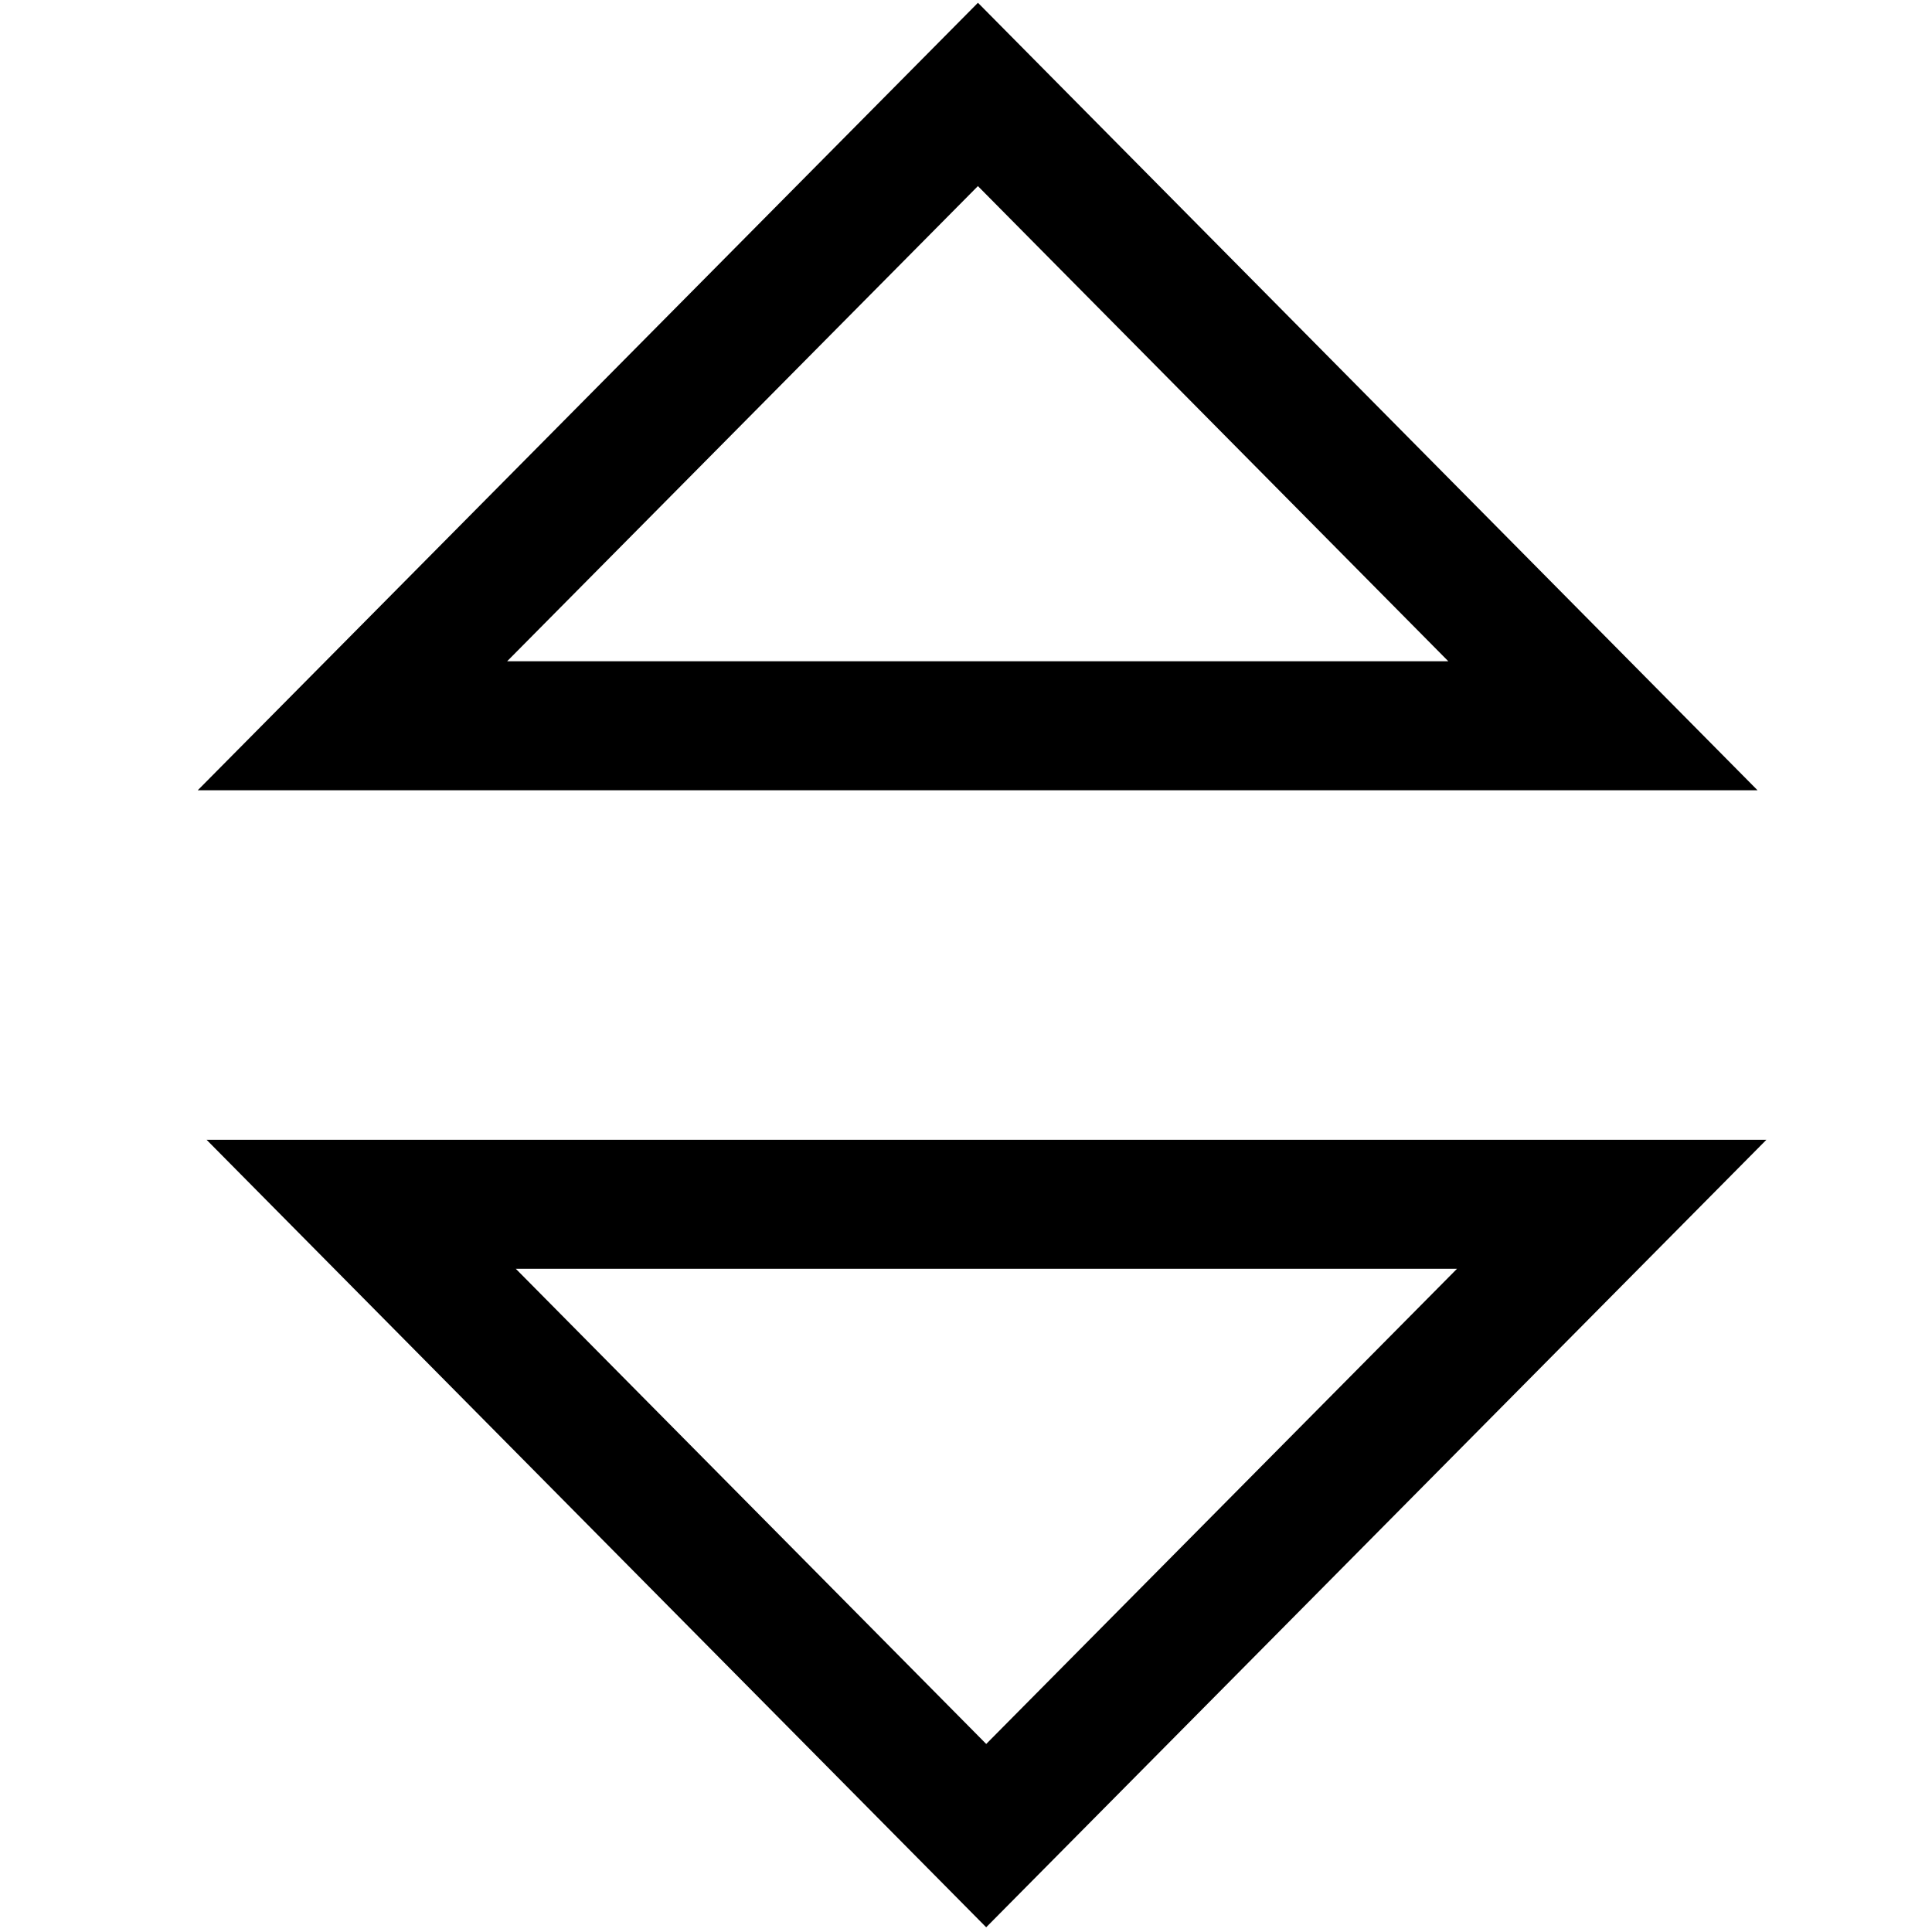
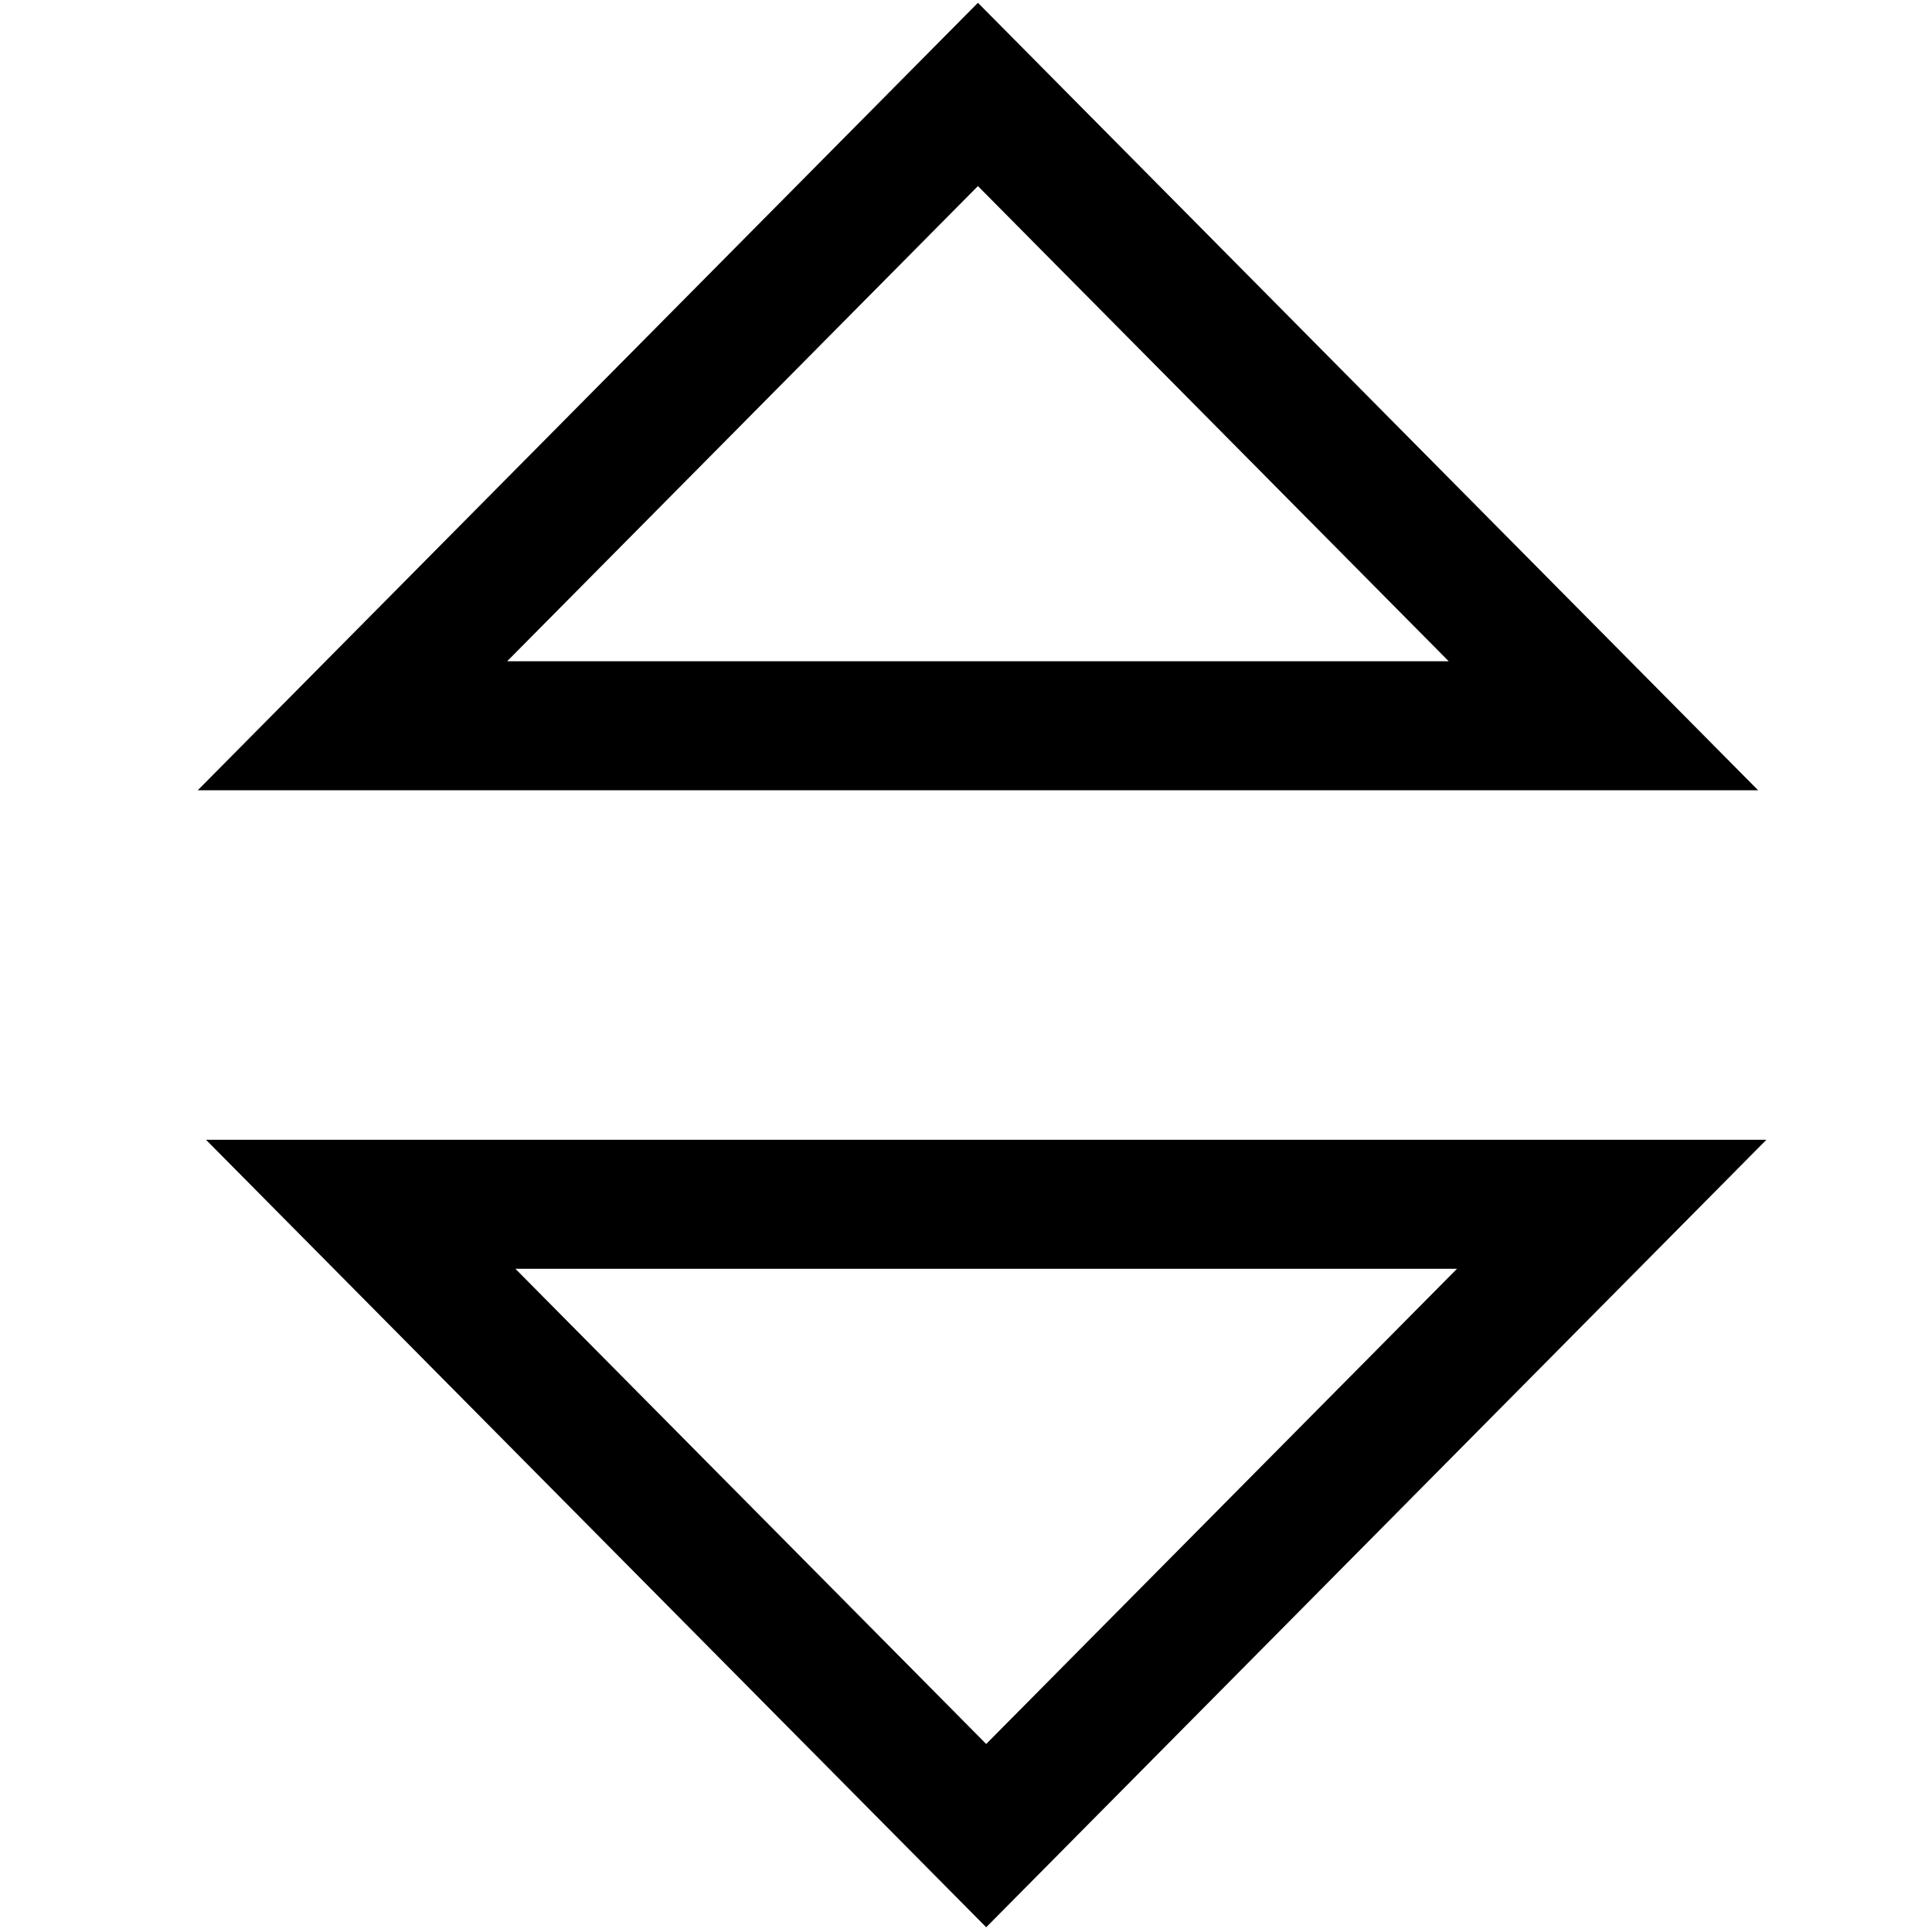
- <svg xmlns="http://www.w3.org/2000/svg" width="15" height="15" viewBox="0 0 3.969 3.969" version="1.1" id="svg8">
-   <defs id="defs2" />
-   <g id="layer2" />
-   <g id="layer1">
-     <path id="rect854" style="fill:none;stroke:#000000;stroke-width:0.265;stroke-linecap:round;stroke-linejoin:miter;stroke-miterlimit:4;stroke-dasharray:none;stroke-opacity:1" d="M 3.311,2.474 H 0.742 L 2.026,3.771 Z" />
-     <path id="path859" style="fill:none;stroke:#000000;stroke-width:0.265;stroke-linecap:round;stroke-linejoin:miter;stroke-miterlimit:4;stroke-dasharray:none;stroke-opacity:1" d="M 2.009,0.194 0.724,1.491 h 2.569 z" />
-   </g>
+ <svg xmlns="http://www.w3.org/2000/svg" width="15" height="15" viewBox="0 0 3.969 3.969">
+   <path style="fill:none;stroke:#000;stroke-width:.265;stroke-linecap:round;stroke-linejoin:miter;stroke-miterlimit:4;stroke-dasharray:none;stroke-opacity:1" d="M3.311 2.474H.741l1.285 1.297ZM2.009.194.724 1.491h2.57z" />
</svg>
